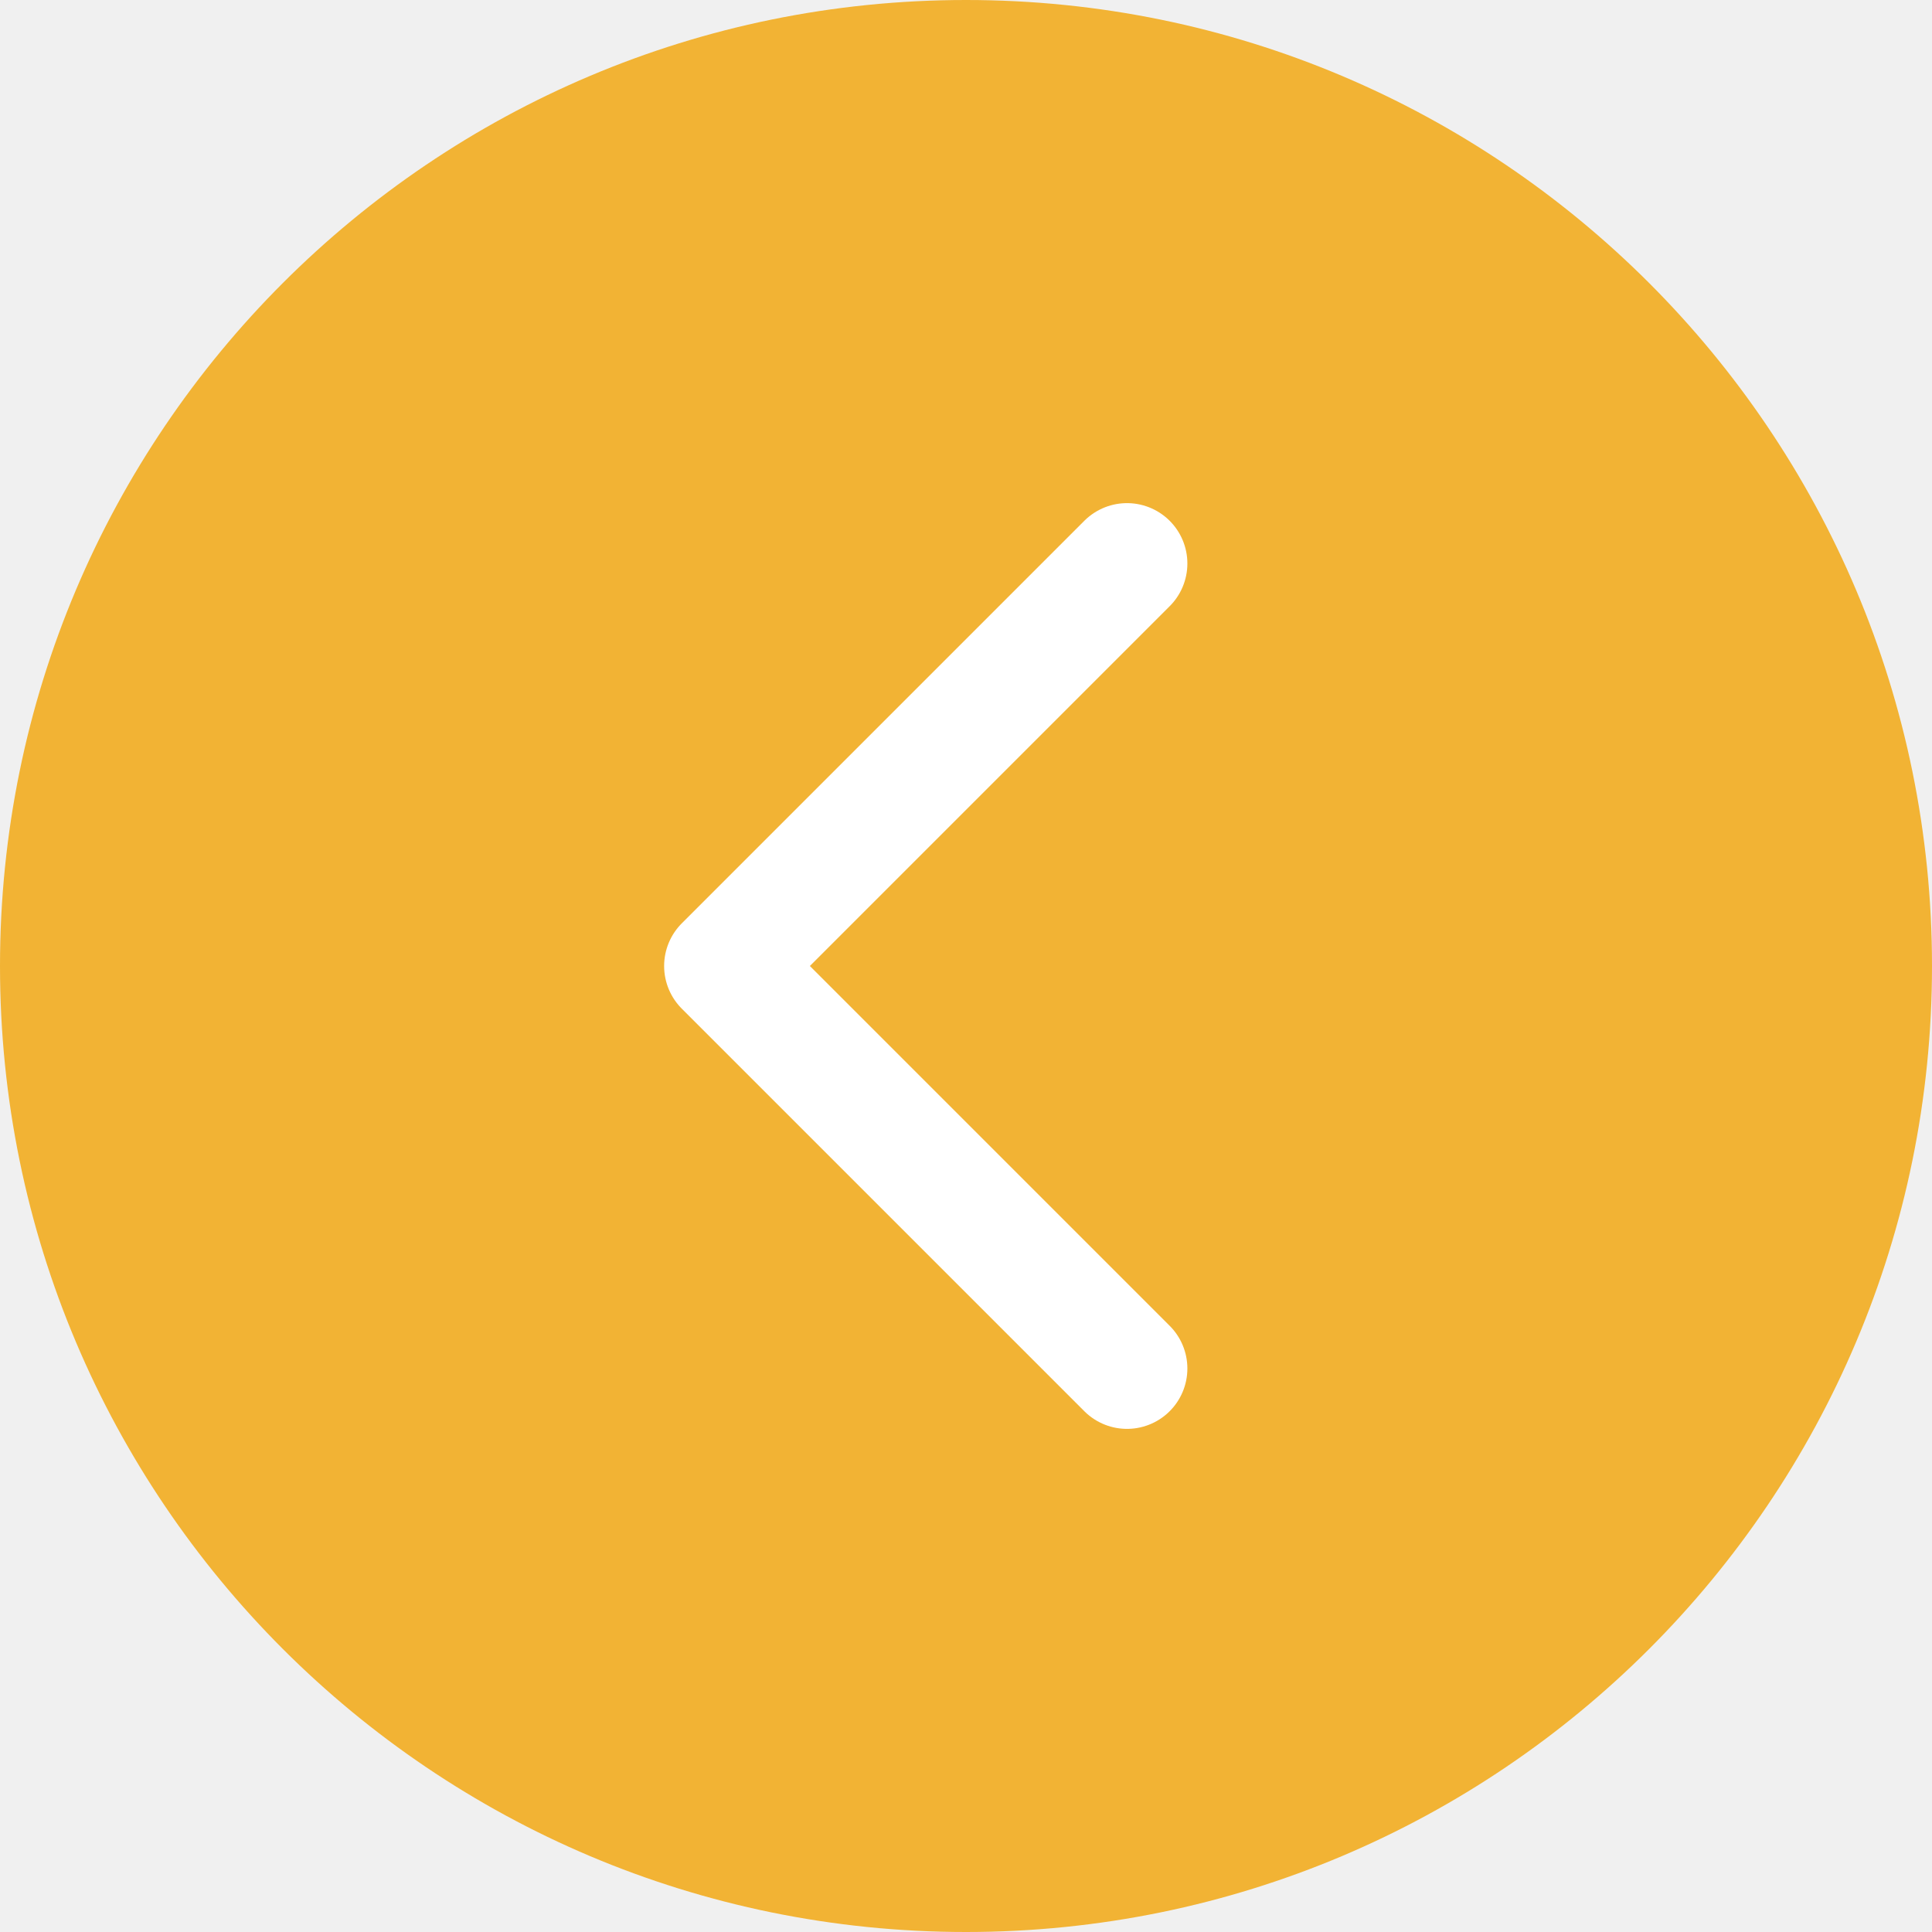
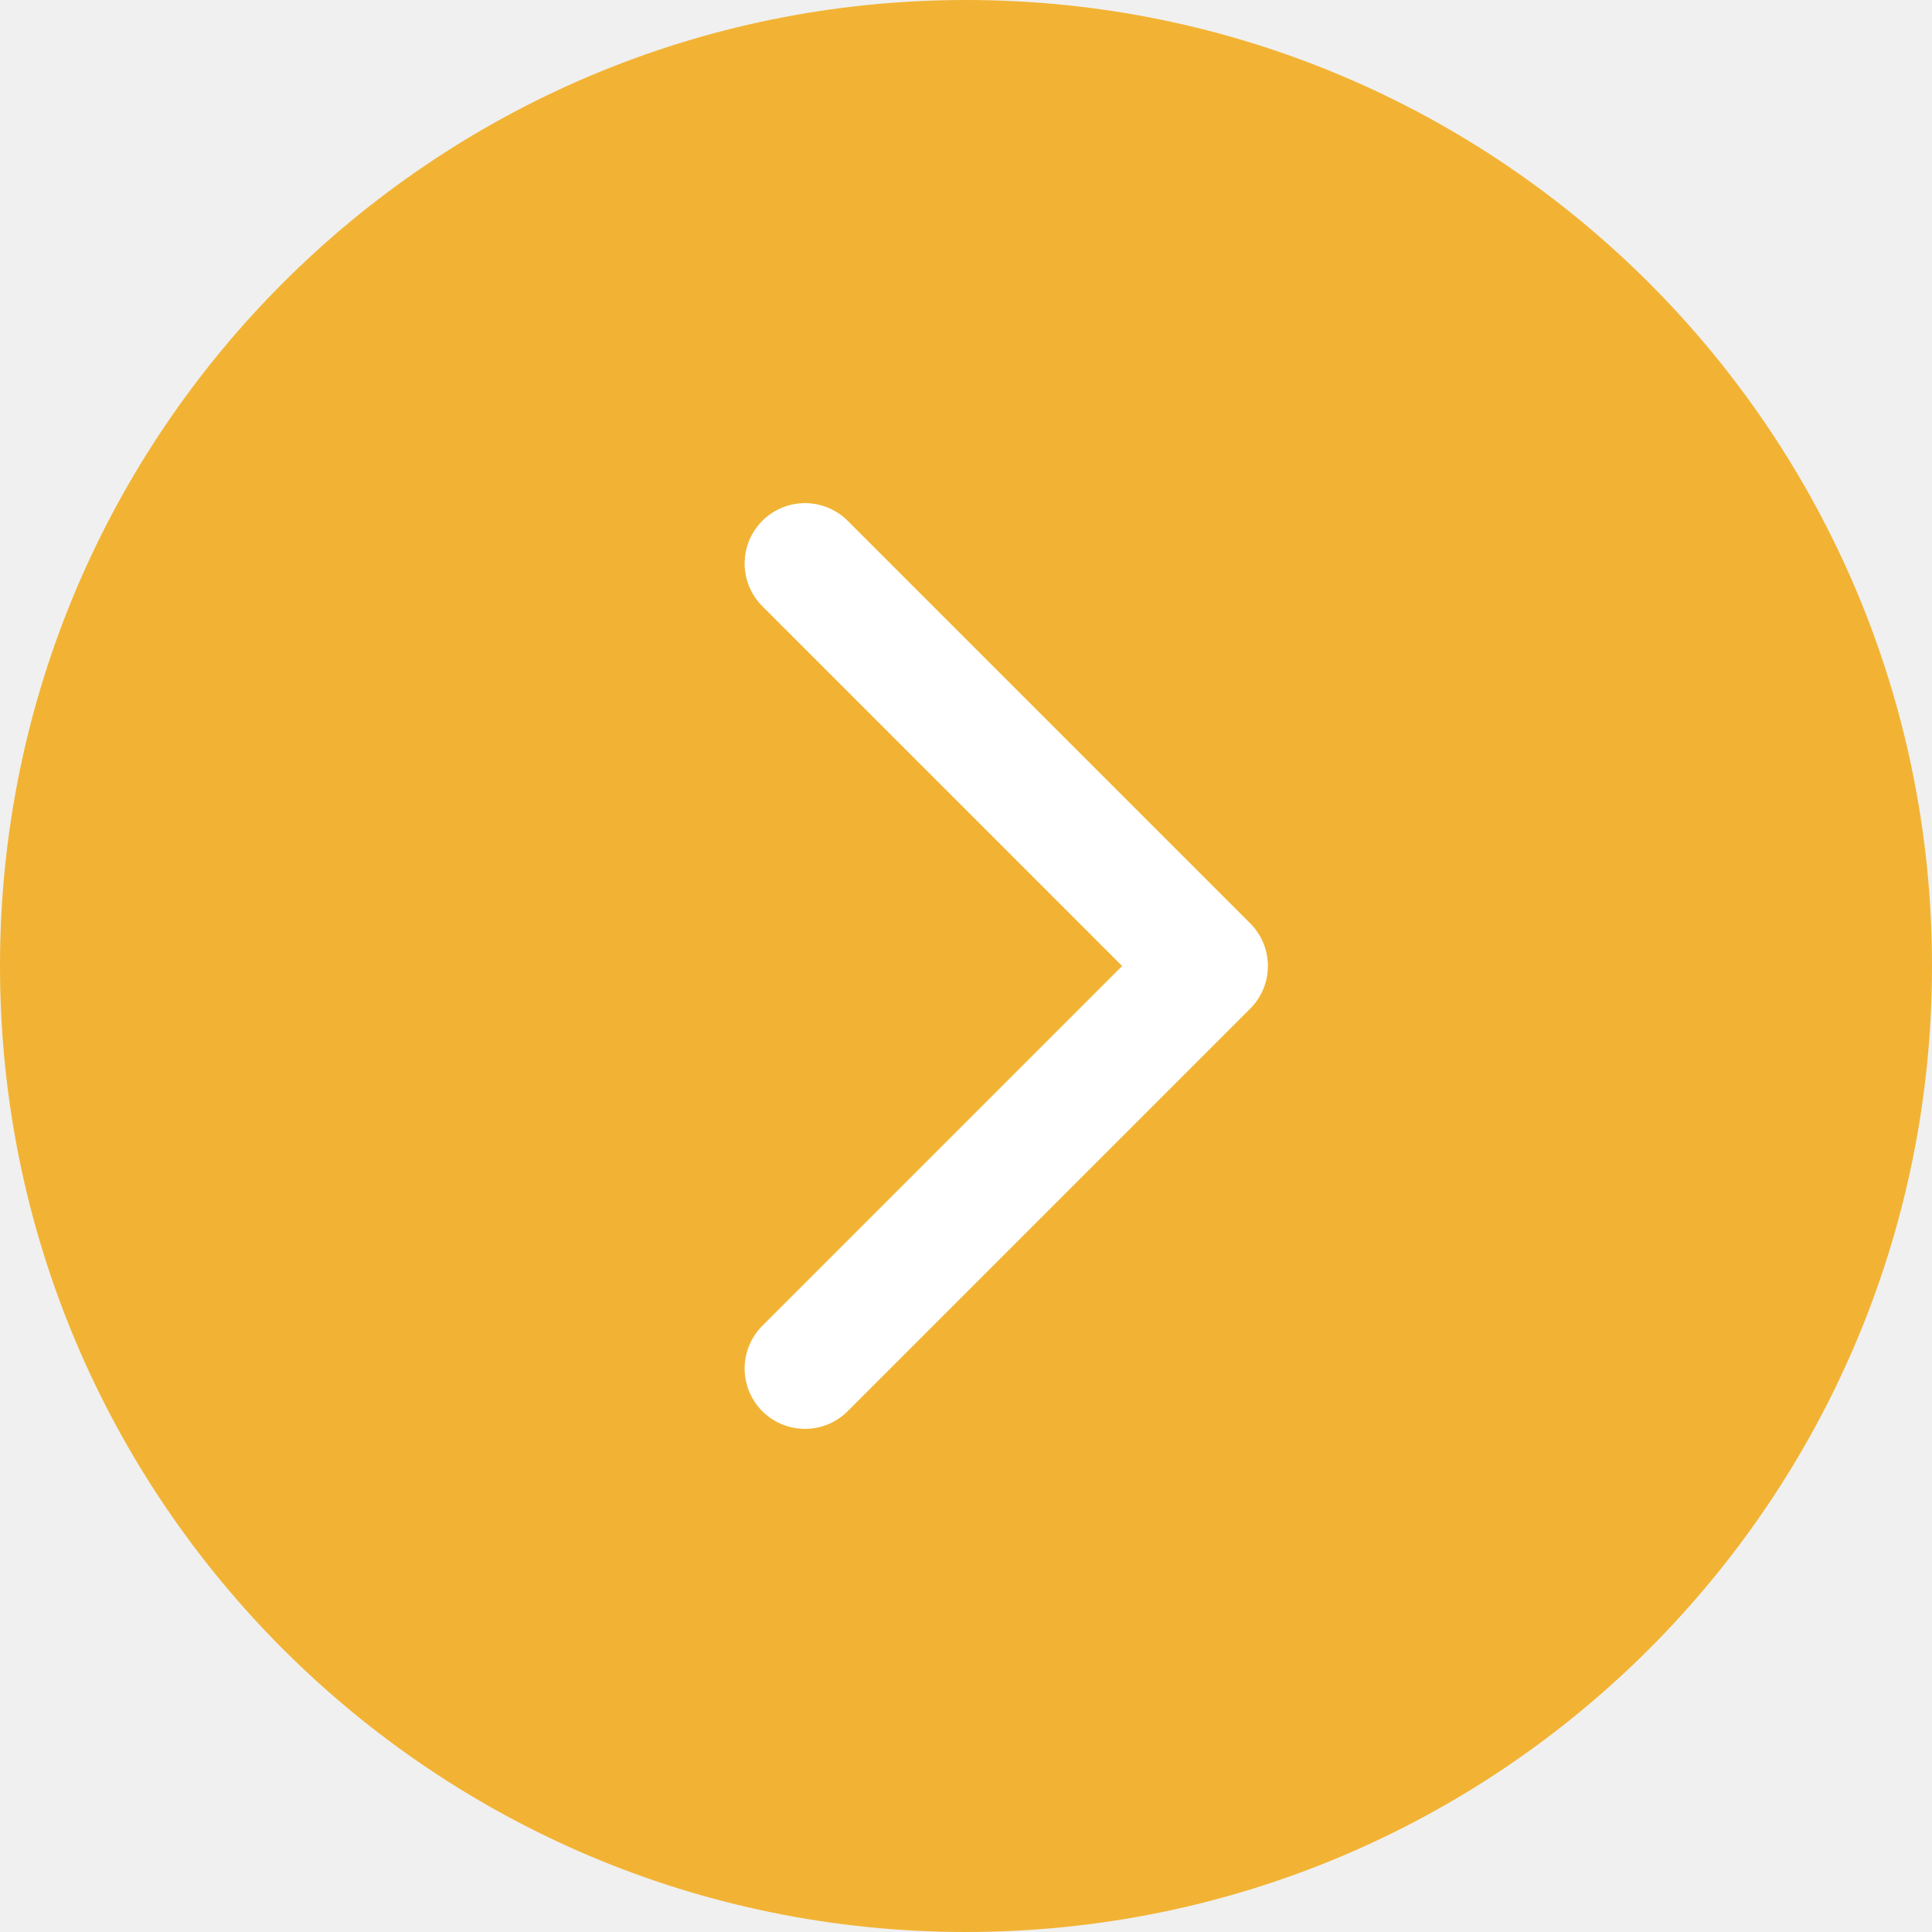
- <svg xmlns="http://www.w3.org/2000/svg" width="24" height="24" viewBox="0 0 24 24" fill="none">
+ <svg xmlns="http://www.w3.org/2000/svg" width="80" height="80" viewBox="0 0 24 24" fill="none">
  <circle cx="12" cy="12" r="12" fill="#F2B334" />
-   <path d="M14 17L9 12L14 7" stroke="white" stroke-width="1.5" stroke-linecap="round" stroke-linejoin="round" />
+   <path d="M10 7L15 12L10 17" stroke="white" stroke-width="1.5" stroke-linecap="round" stroke-linejoin="round" />
</svg>
